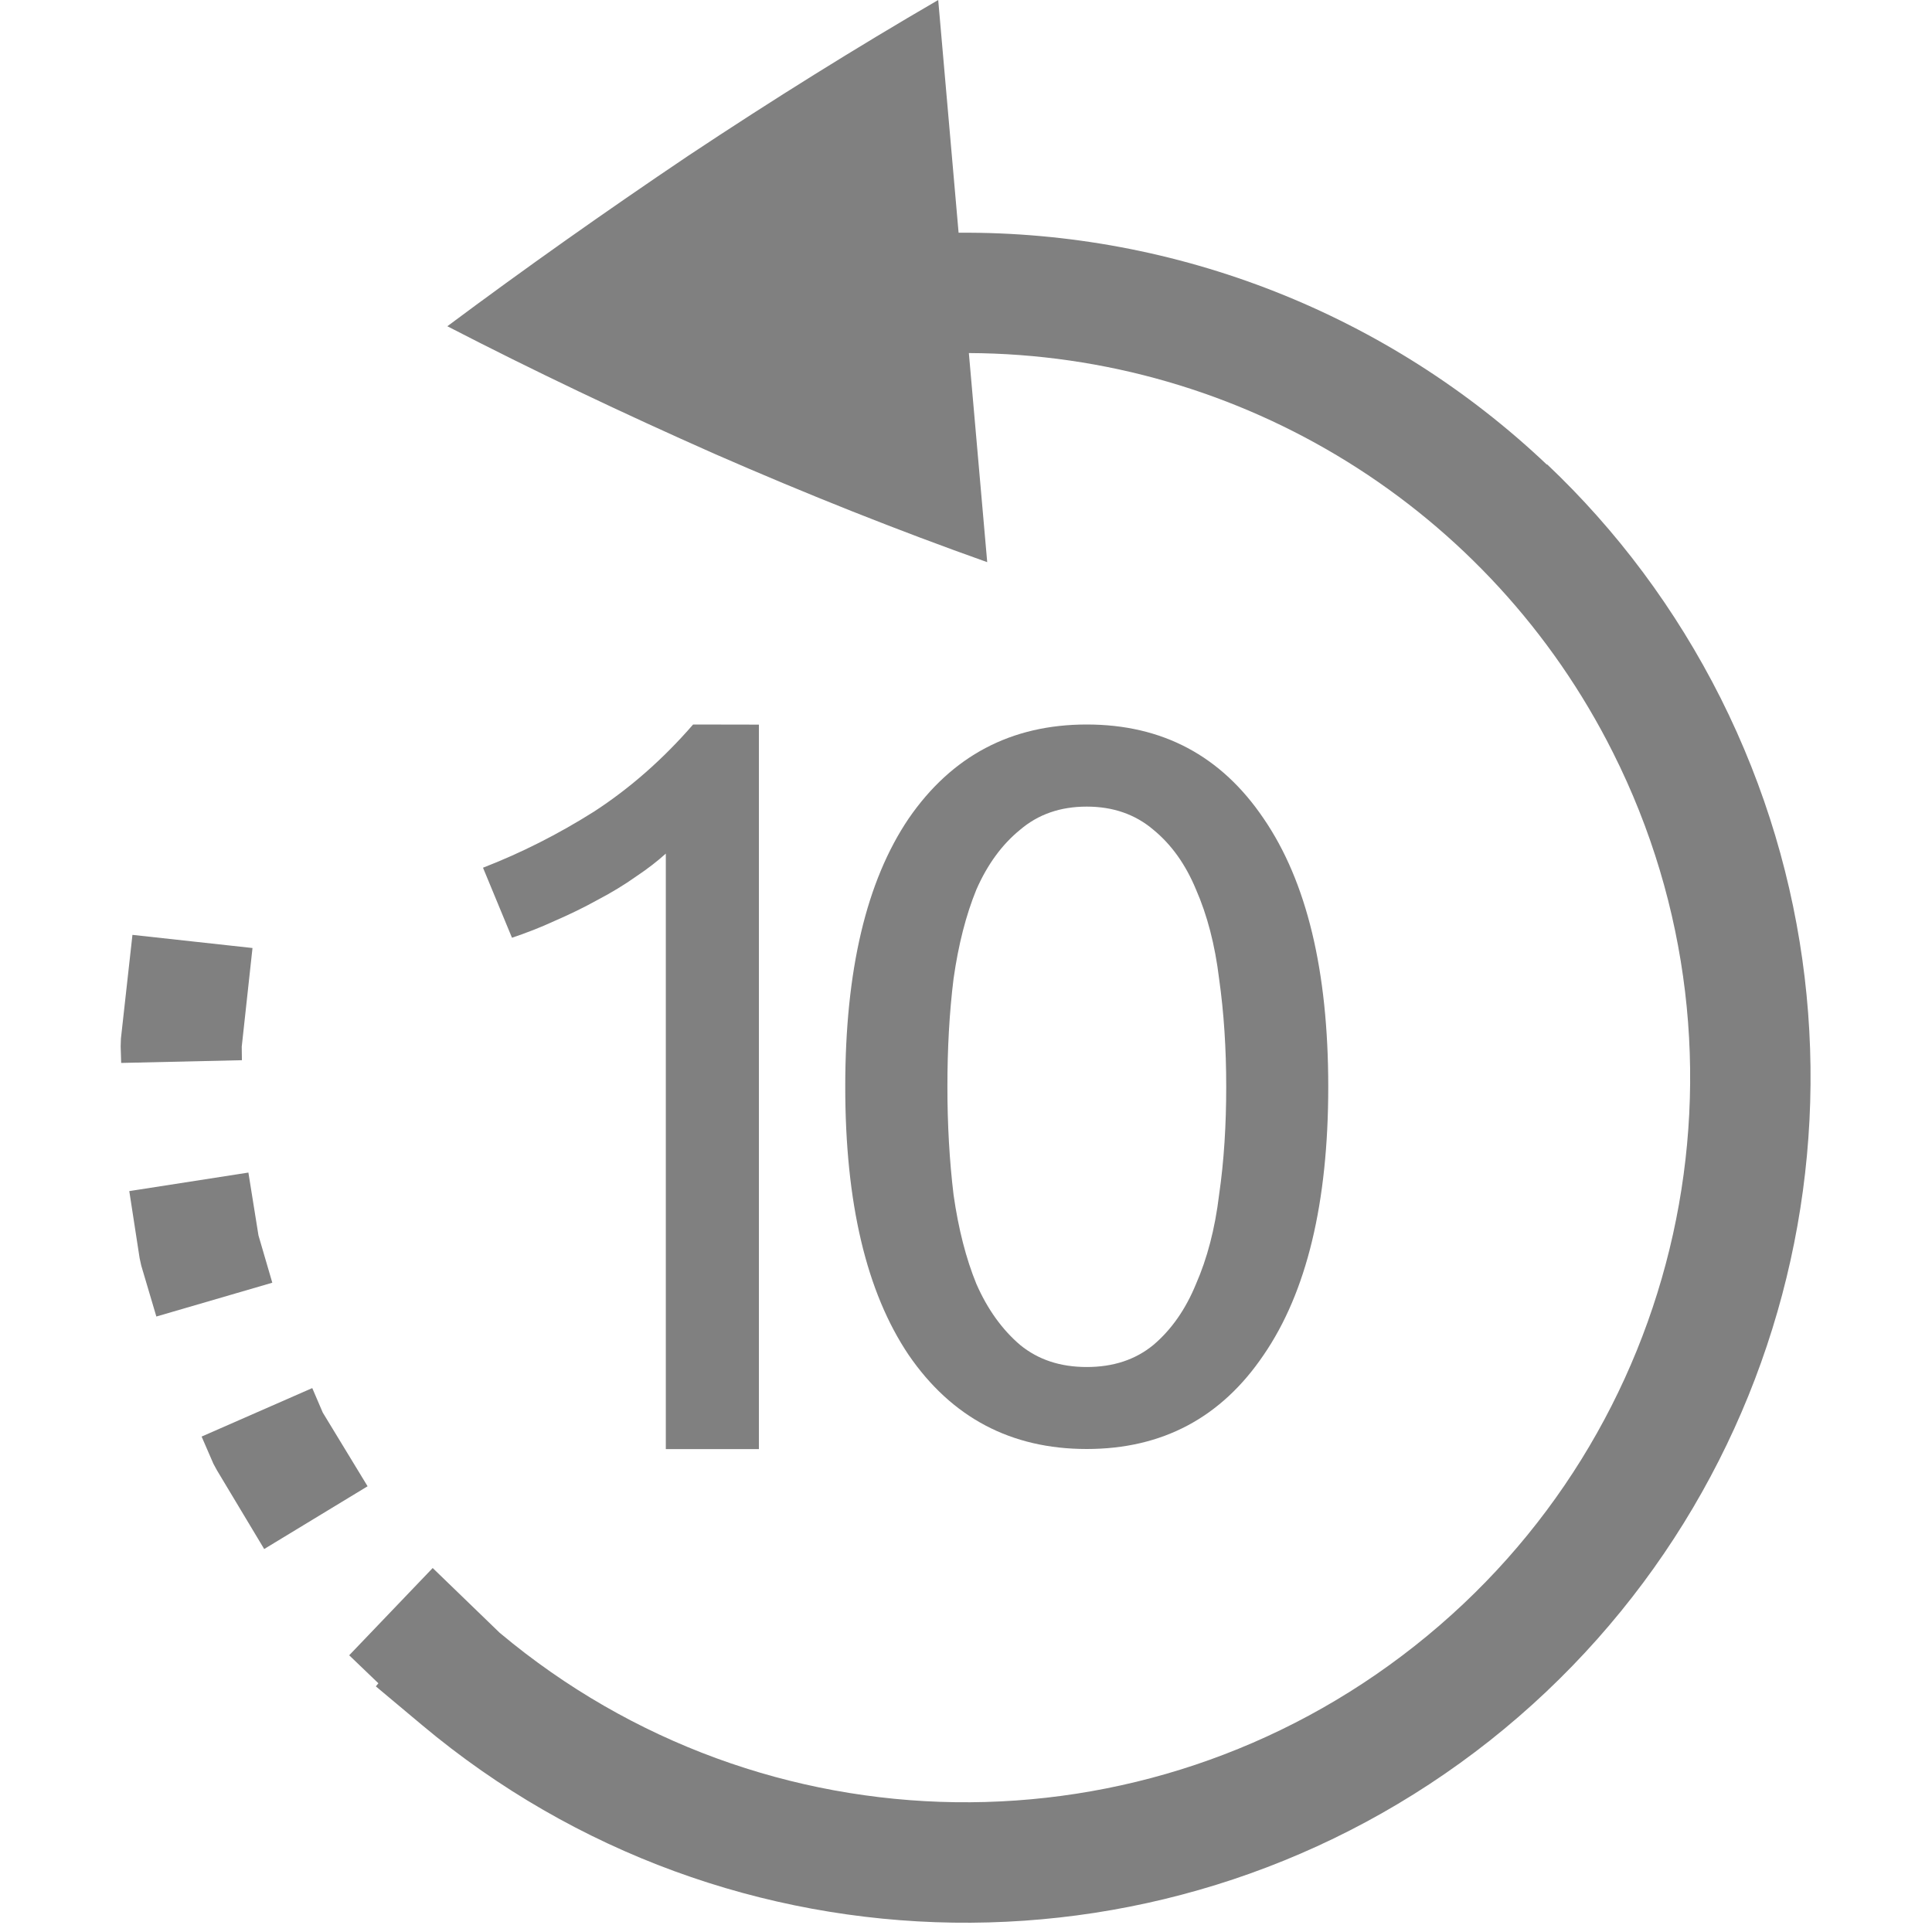
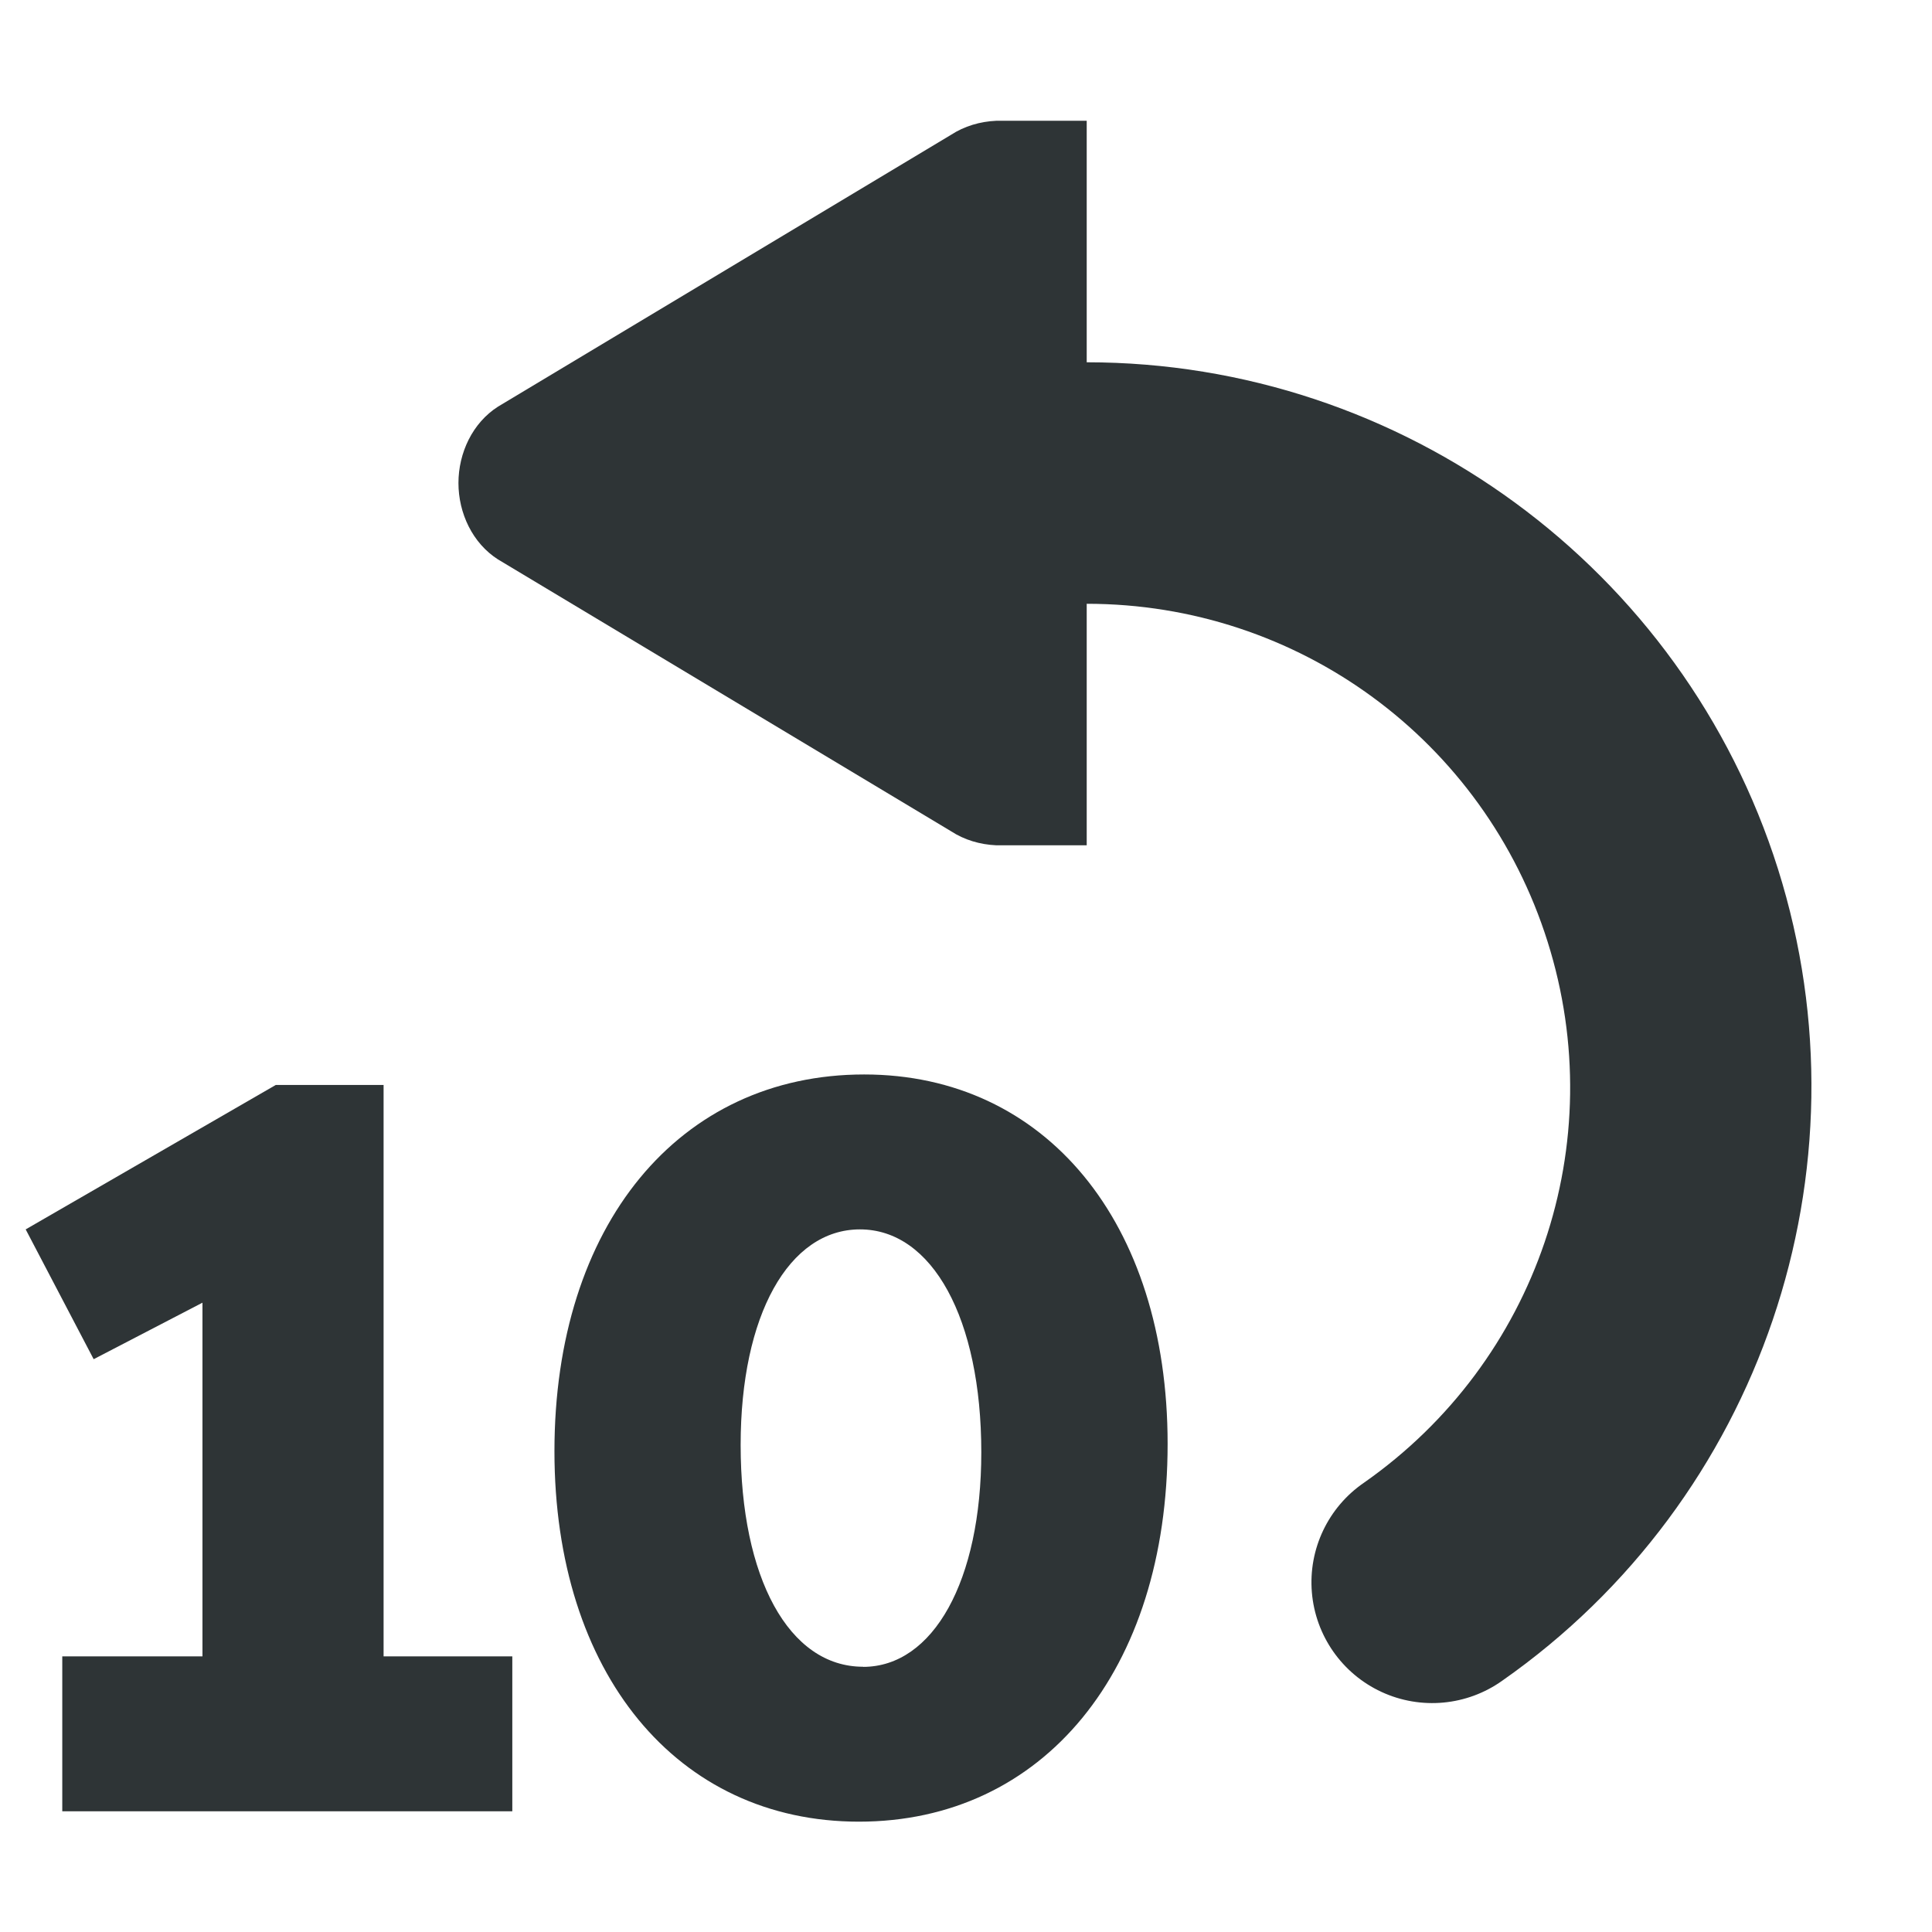
- <svg xmlns="http://www.w3.org/2000/svg" version="1.1" viewBox="0 0 16 16">
-   <g transform="rotate(45 6.8899 8.4303)" fill="gray">
-     <path d="m1.551 1.847c-0.201 0.759-0.385 1.55-0.551 2.373-0.16 0.818-0.298 1.623-0.413 2.412 0.765-0.244 1.536-0.518 2.313-0.818 0.782-0.306 1.524-0.626 2.23-0.962l-1.332-1.117a5.995 5.995 0 0 1 6.11-1.433 5.995 5.995 0 0 1 4.072 6.392c-0.331 2.828-2.595 5.031-5.431 5.282-0.002 1.64e-4 -0.004 3.19e-4 -0.005 4.81e-4l-0.771 0.013 0.022 1 0.335-0.007 0.003 0.033 0.498-0.044a7.005 7.005 0 0 0 6.343-6.161 7.005 7.005 0 0 0-4.752-7.457c-0.787-0.26-1.594-0.375-2.386-0.353l2.408e-4 0.003a7.006 7.006 0 0 0-4.803 2.087zm0.756 10.193 0.54 0.675 0.044 0.047 0.1 0.094 0.691-0.723-0.08-0.078-0.515-0.641zm2.071 0.713-0.589 0.806 0.453 0.332 0.053 0.034 0.387 0.21 0.481-0.877-0.358-0.196zm1.636 0.888-0.364 0.932 0.228 0.09 0.061 0.018 0.736 0.184 0.238-0.973-0.694-0.169z" fill="#808080" />
+ <svg xmlns="http://www.w3.org/2000/svg" xmlns:ns1="http://www.openswatchbook.org/uri/2009/osb" width="16" version="1.1" id="svg7384" height="16">
+   <defs id="defs7386">
+     <linearGradient ns1:paint="solid" id="linearGradient7212">
+       <stop style="stop-color:#000000;stop-opacity:1;" offset="0" id="stop7214" />
+     </linearGradient>
+   </defs>
+   <g id="g1104" transform="translate(-285.0003,-511.5197)">
+     <path style="color:#000000;font-style:normal;font-variant:normal;font-weight:normal;font-stretch:normal;font-size:medium;line-height:normal;font-family:'Bitstream Vera Sans';-inkscape-font-specification:'Bitstream Vera Sans';text-indent:0;text-align:start;text-decoration:none;text-decoration-line:none;letter-spacing:normal;word-spacing:normal;text-transform:none;writing-mode:lr-tb;direction:ltr;text-anchor:start;display:inline;overflow:visible;visibility:visible;fill:#2e3436;fill-opacity:1;fill-rule:nonzero;stroke:none;stroke-width:2;marker:none;enable-background:accumulate" d="m 293.25,512.52 c -0.133,0.006 -0.263,0.044 -0.375,0.117 l -3.75,2.25 c -0.212,0.135 -0.328,0.384 -0.328,0.633 0,0.249 0.116,0.498 0.328,0.633 l 3.75,2.25 c 0.112,0.073 0.242,0.111 0.375,0.117 h 0.117 0.633 v -6 h -0.633 z" id="path1096-6-3" />
+     <path id="path1098-7" d="m 294,514.52 c 2.615,0 4.938,1.703 5.725,4.197 0.786,2.494 -0.141,5.221 -2.283,6.721 a 1,1 0 1 1 -1.146,-1.639 c 1.434,-1.004 2.048,-2.811 1.521,-4.48 -0.526,-1.67 -2.066,-2.799 -3.816,-2.799 a 1,1 0 1 1 0,-2 z" style="color:#000000;font-style:normal;font-variant:normal;font-weight:normal;font-stretch:normal;font-size:medium;line-height:normal;font-family:sans-serif;font-variant-ligatures:normal;font-variant-position:normal;font-variant-caps:normal;font-variant-numeric:normal;font-variant-alternates:normal;font-feature-settings:normal;text-indent:0;text-align:start;text-decoration:none;text-decoration-line:none;text-decoration-style:solid;text-decoration-color:#000000;letter-spacing:normal;word-spacing:normal;text-transform:none;writing-mode:lr-tb;direction:ltr;text-orientation:mixed;dominant-baseline:auto;baseline-shift:baseline;text-anchor:start;white-space:normal;shape-padding:0;clip-rule:nonzero;display:inline;overflow:visible;visibility:visible;opacity:1;isolation:auto;mix-blend-mode:normal;color-interpolation:sRGB;color-interpolation-filters:linearRGB;solid-color:#000000;solid-opacity:1;vector-effect:none;fill:#2e3436;fill-opacity:1;fill-rule:nonzero;stroke:none;stroke-width:2;stroke-linecap:round;stroke-linejoin:round;stroke-miterlimit:4;stroke-dasharray:none;stroke-dashoffset:0;stroke-opacity:1;color-rendering:auto;image-rendering:auto;shape-rendering:auto;text-rendering:auto;enable-background:accumulate" />
+     <path d="m 285.516,526.52 h 3.727 v -1.283 h -1.066 v -4.732 h -0.893 l -2.071,1.196 0.563,1.075 0.901,-0.468 v 2.929 h -1.161 z" style="font-style:normal;font-variant:normal;font-weight:800;font-stretch:normal;font-size:8.667px;line-height:1.25;font-family:Cantarell;-inkscape-font-specification:'Cantarell Ultra-Bold';text-align:center;letter-spacing:0px;word-spacing:0px;text-anchor:middle;fill:#2e3436;fill-opacity:1;stroke:none;stroke-width:1" id="path844" />
+     <path d="m 292.113,526.606 c 1.525,0 2.557,-1.248 2.557,-3.129 0,-1.837 -1.014,-3.059 -2.513,-3.059 -1.534,0 -2.565,1.248 -2.565,3.12 0,1.837 1.014,3.068 2.522,3.068 z m 0.035,-1.283 c -0.615,0 -1.014,-0.737 -1.014,-1.837 0,-1.075 0.399,-1.785 0.988,-1.785 0.598,0 1.005,0.737 1.005,1.846 0,1.066 -0.399,1.777 -0.979,1.777 z" style="font-style:normal;font-variant:normal;font-weight:800;font-stretch:normal;font-size:8.667px;line-height:1.25;font-family:Cantarell;-inkscape-font-specification:'Cantarell Ultra-Bold';text-align:center;letter-spacing:0px;word-spacing:0px;text-anchor:middle;fill:#2e3436;fill-opacity:1;stroke:none;stroke-width:1" id="path846" />
  </g>
-   <path d="m5.74 6c-0.249 0.287-0.522 0.527-0.82 0.721-0.298 0.188-0.605 0.343-0.92 0.465l0.24 0.58c0.116-0.039 0.236-0.085 0.357-0.141 0.127-0.055 0.245-0.113 0.355-0.174 0.116-0.061 0.221-0.125 0.314-0.191 0.099-0.066 0.182-0.131 0.248-0.191v4.932h0.771v-6zm3.26 0c-0.626 0-1.118 0.26-1.475 0.779-0.351 0.519-0.525 1.259-0.525 2.221s0.175 1.701 0.525 2.221c0.356 0.519 0.848 0.779 1.475 0.779 0.626 0 1.114-0.26 1.465-0.779 0.356-0.519 0.535-1.259 0.535-2.221s-0.179-1.701-0.535-2.221c-0.351-0.519-0.838-0.779-1.465-0.779zm0 0.68c0.218 0 0.401 0.064 0.551 0.191 0.149 0.122 0.267 0.286 0.354 0.496 0.092 0.21 0.157 0.457 0.191 0.738 0.04 0.282 0.059 0.58 0.059 0.895s-0.018 0.613-0.059 0.895c-0.034 0.282-0.099 0.528-0.191 0.738-0.086 0.21-0.204 0.379-0.354 0.506-0.149 0.122-0.332 0.182-0.551 0.182s-0.401-0.06-0.551-0.182c-0.149-0.127-0.271-0.296-0.363-0.506-0.086-0.21-0.149-0.457-0.189-0.738-0.034-0.282-0.051-0.58-0.051-0.895s0.016-0.613 0.051-0.895c0.04-0.282 0.103-0.528 0.189-0.738 0.092-0.21 0.214-0.375 0.363-0.496 0.149-0.127 0.332-0.191 0.551-0.191z" fill="#808080" stroke-width=".207" />
</svg>
